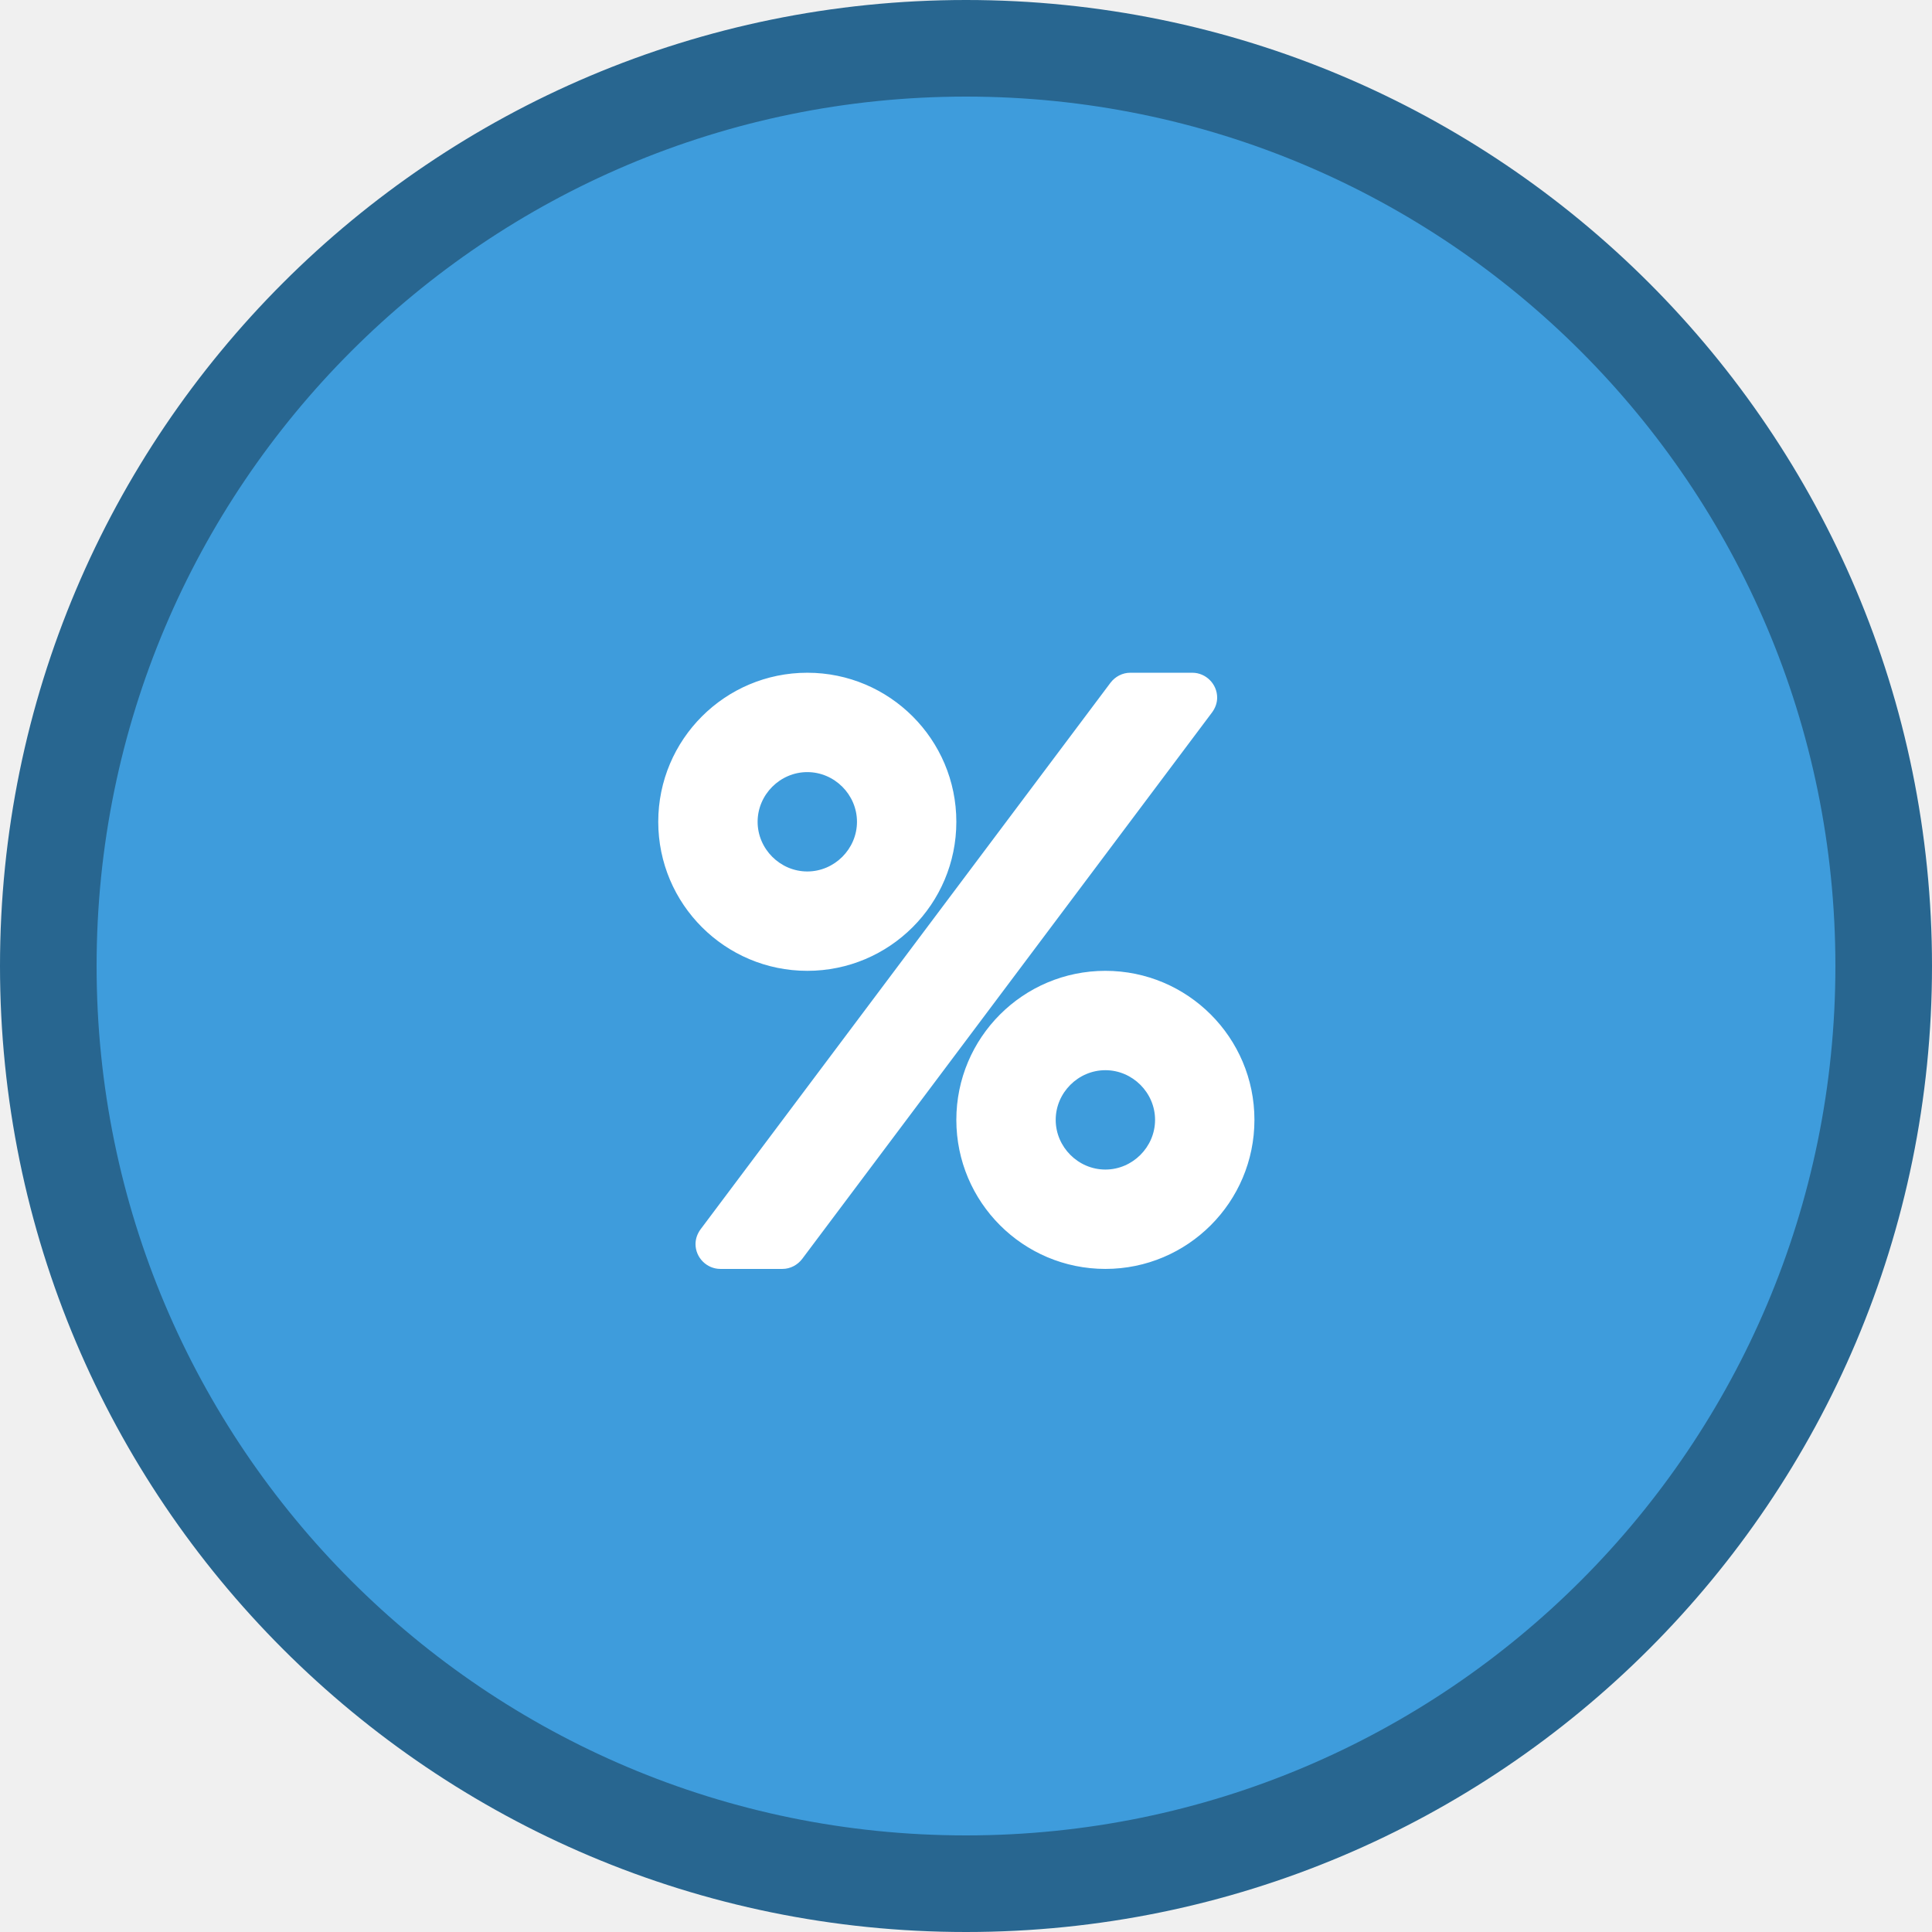
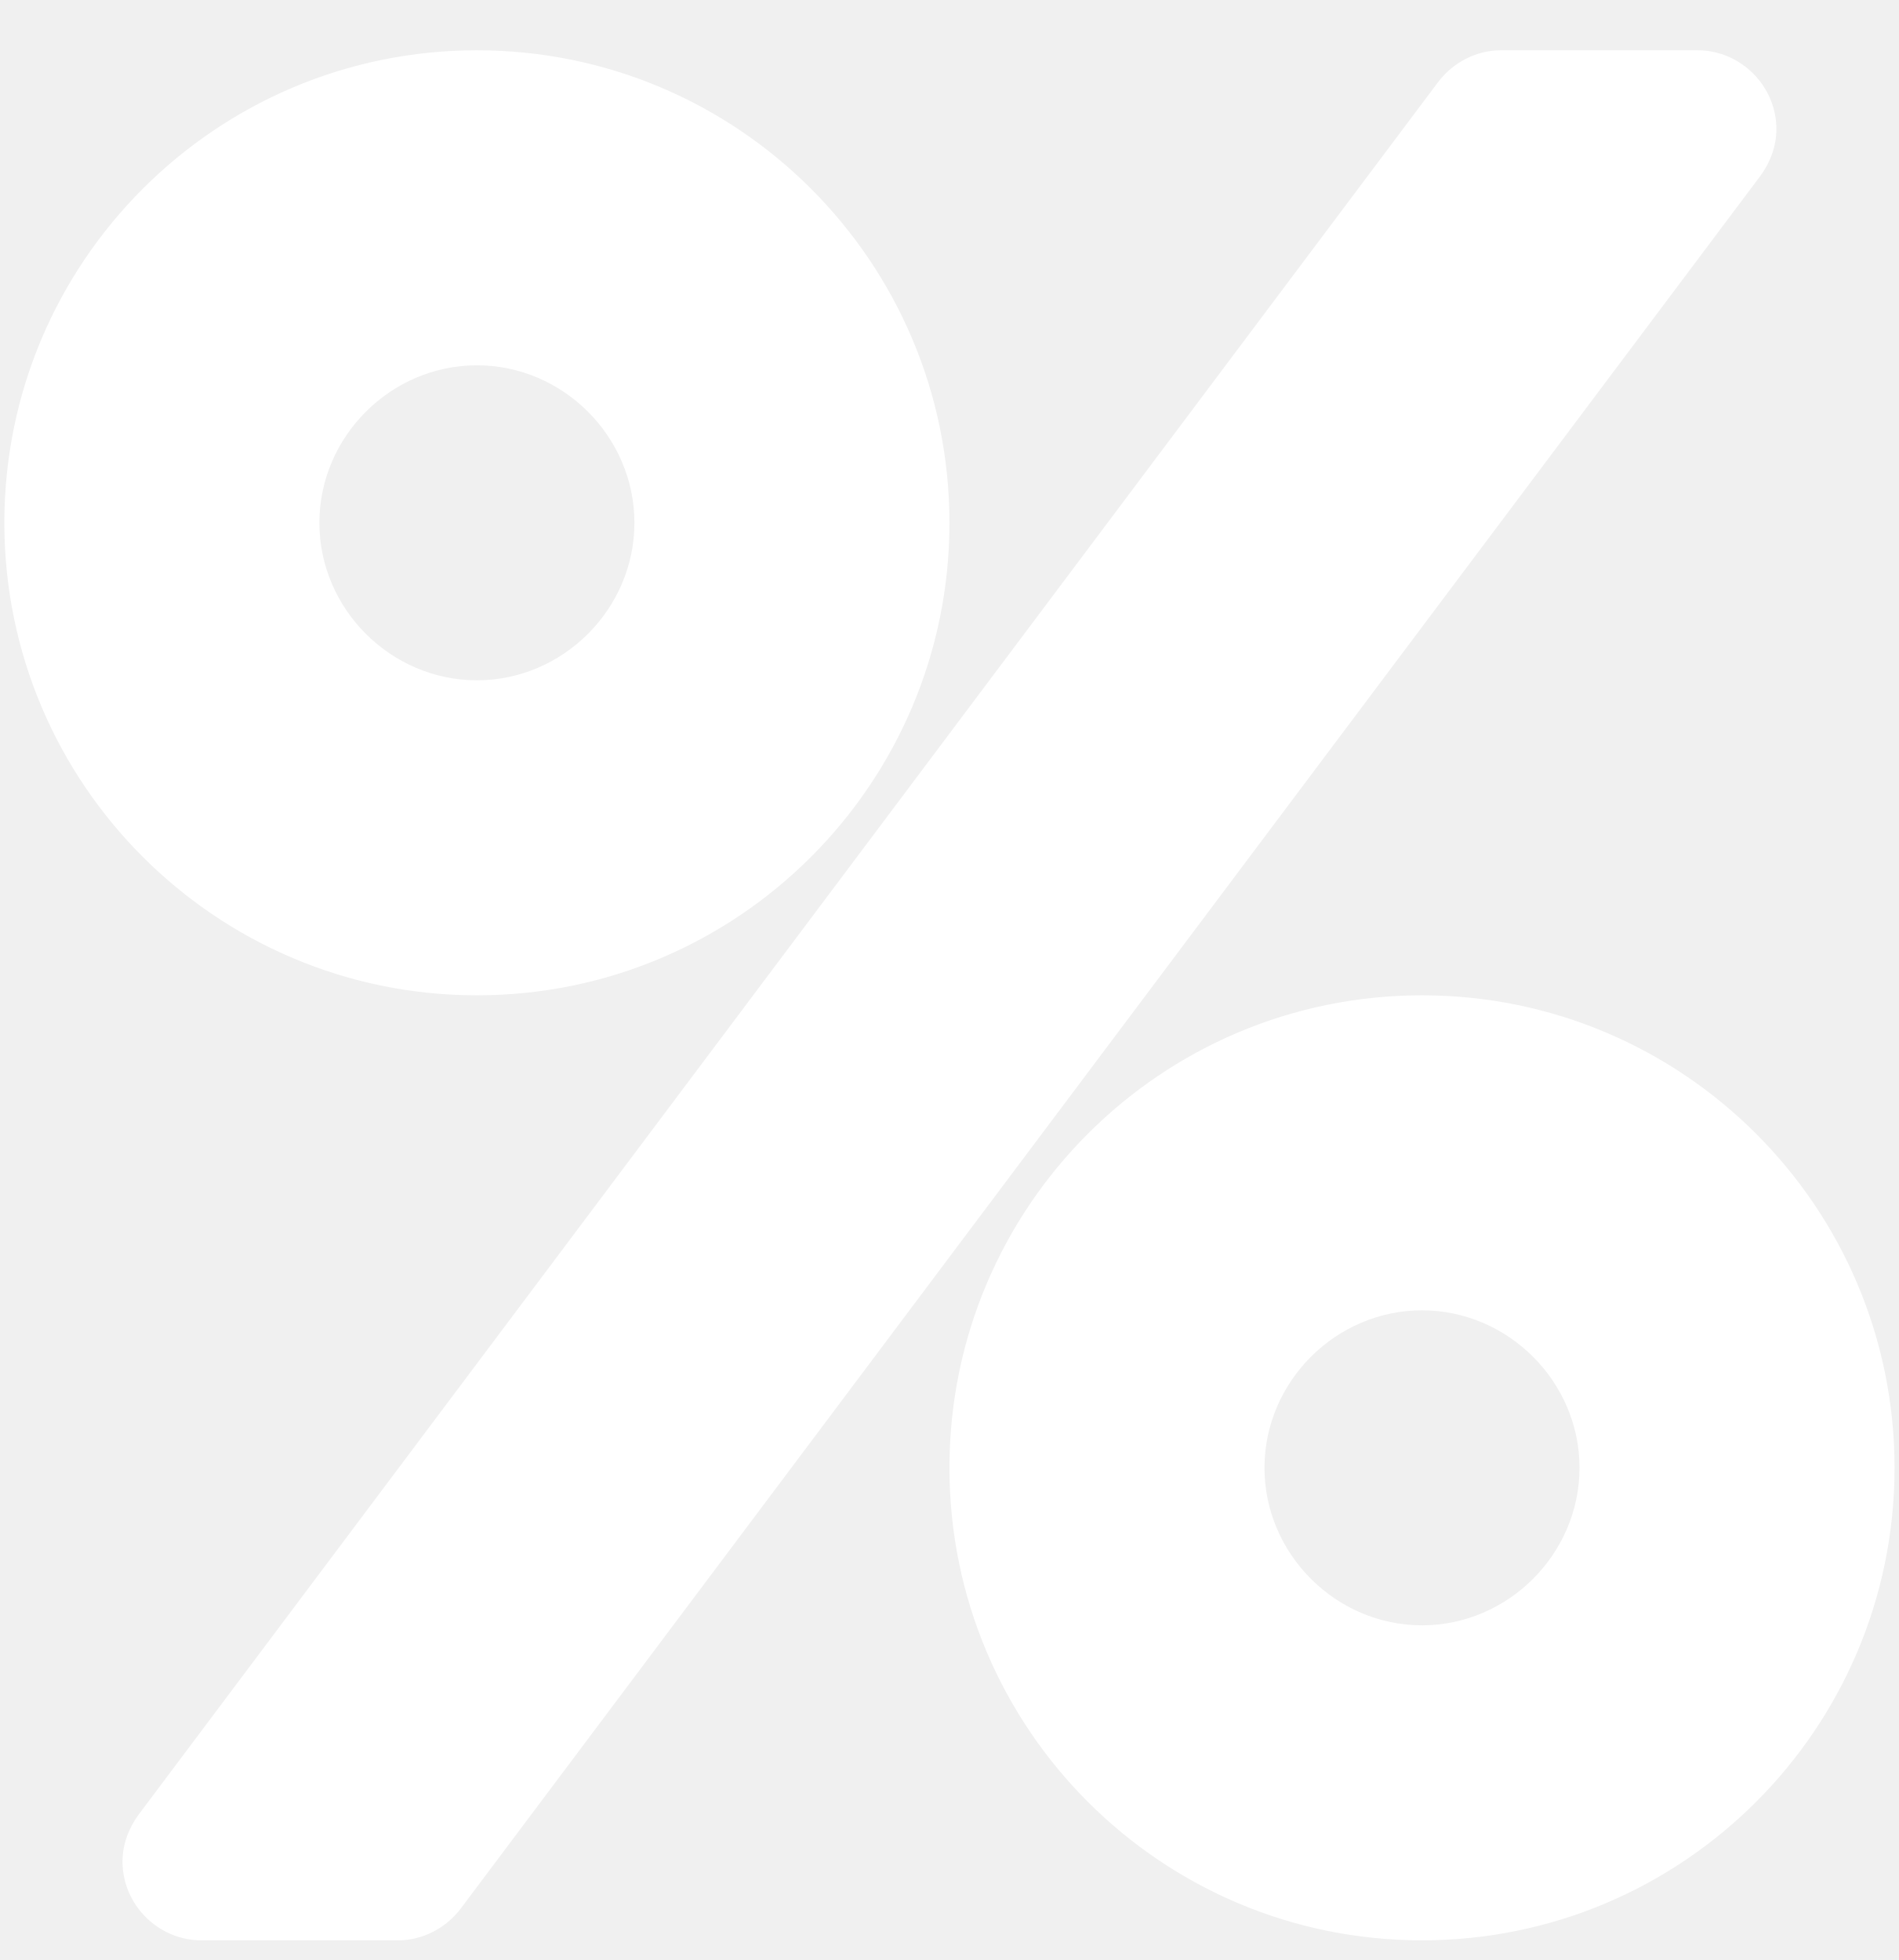
- <svg xmlns="http://www.w3.org/2000/svg" width="100" height="100" viewBox="0 0 100 100" fill="none">
-   <circle cx="50" cy="50" r="47.5" fill="#3E9CDC" stroke="#286690" stroke-width="5" />
-   <path d="M59.786 57.964C59.786 59.37 58.62 60.536 57.214 60.536C55.808 60.536 54.643 59.37 54.643 57.964C54.643 56.558 55.808 55.393 57.214 55.393C58.62 55.393 59.786 56.558 59.786 57.964ZM44.357 42.536C44.357 43.942 43.192 45.107 41.786 45.107C40.38 45.107 39.214 43.942 39.214 42.536C39.214 41.129 40.38 39.964 41.786 39.964C43.192 39.964 44.357 41.129 44.357 42.536ZM64.929 57.964C64.929 53.705 61.473 50.25 57.214 50.25C52.955 50.25 49.5 53.705 49.5 57.964C49.5 62.223 52.955 65.679 57.214 65.679C61.473 65.679 64.929 62.223 64.929 57.964ZM63 36.107C63 35.404 62.417 34.821 61.714 34.821H58.5C58.098 34.821 57.717 35.022 57.475 35.344L36.261 63.629C36.1 63.85 36 64.112 36 64.393C36 65.096 36.583 65.679 37.286 65.679H40.5C40.902 65.679 41.283 65.478 41.525 65.156L62.739 36.87C62.9 36.65 63 36.388 63 36.107ZM49.5 42.536C49.5 38.277 46.045 34.821 41.786 34.821C37.527 34.821 34.071 38.277 34.071 42.536C34.071 46.795 37.527 50.25 41.786 50.25C46.045 50.25 49.5 46.795 49.5 42.536Z" fill="white" />
+ <svg xmlns="http://www.w3.org/2000/svg" width="31" height="32" viewBox="0 0 31 32" fill="none">
+   <path d="M25.786 23.964C25.786 25.37 24.62 26.536 23.214 26.536C21.808 26.536 20.643 25.37 20.643 23.964C20.643 22.558 21.808 21.393 23.214 21.393C24.62 21.393 25.786 22.558 25.786 23.964ZM10.357 8.536C10.357 9.942 9.192 11.107 7.786 11.107C6.379 11.107 5.214 9.942 5.214 8.536C5.214 7.129 6.379 5.964 7.786 5.964C9.192 5.964 10.357 7.129 10.357 8.536ZM30.929 23.964C30.929 19.705 27.473 16.25 23.214 16.25C18.955 16.25 15.5 19.705 15.5 23.964C15.5 28.223 18.955 31.679 23.214 31.679C27.473 31.679 30.929 28.223 30.929 23.964ZM29 2.107C29 1.404 28.417 0.821 27.714 0.821H24.5C24.098 0.821 23.716 1.022 23.475 1.344L2.261 29.629C2.1 29.85 2 30.112 2 30.393C2 31.096 2.583 31.679 3.286 31.679H6.5C6.902 31.679 7.283 31.478 7.525 31.156L28.739 2.871C28.9 2.65 29 2.388 29 2.107ZM15.5 8.536C15.5 4.277 12.045 0.821 7.786 0.821C3.527 0.821 0.071 4.277 0.071 8.536C0.071 12.795 3.527 16.25 7.786 16.25C12.045 16.25 15.5 12.795 15.5 8.536Z" fill="white" />
</svg>
